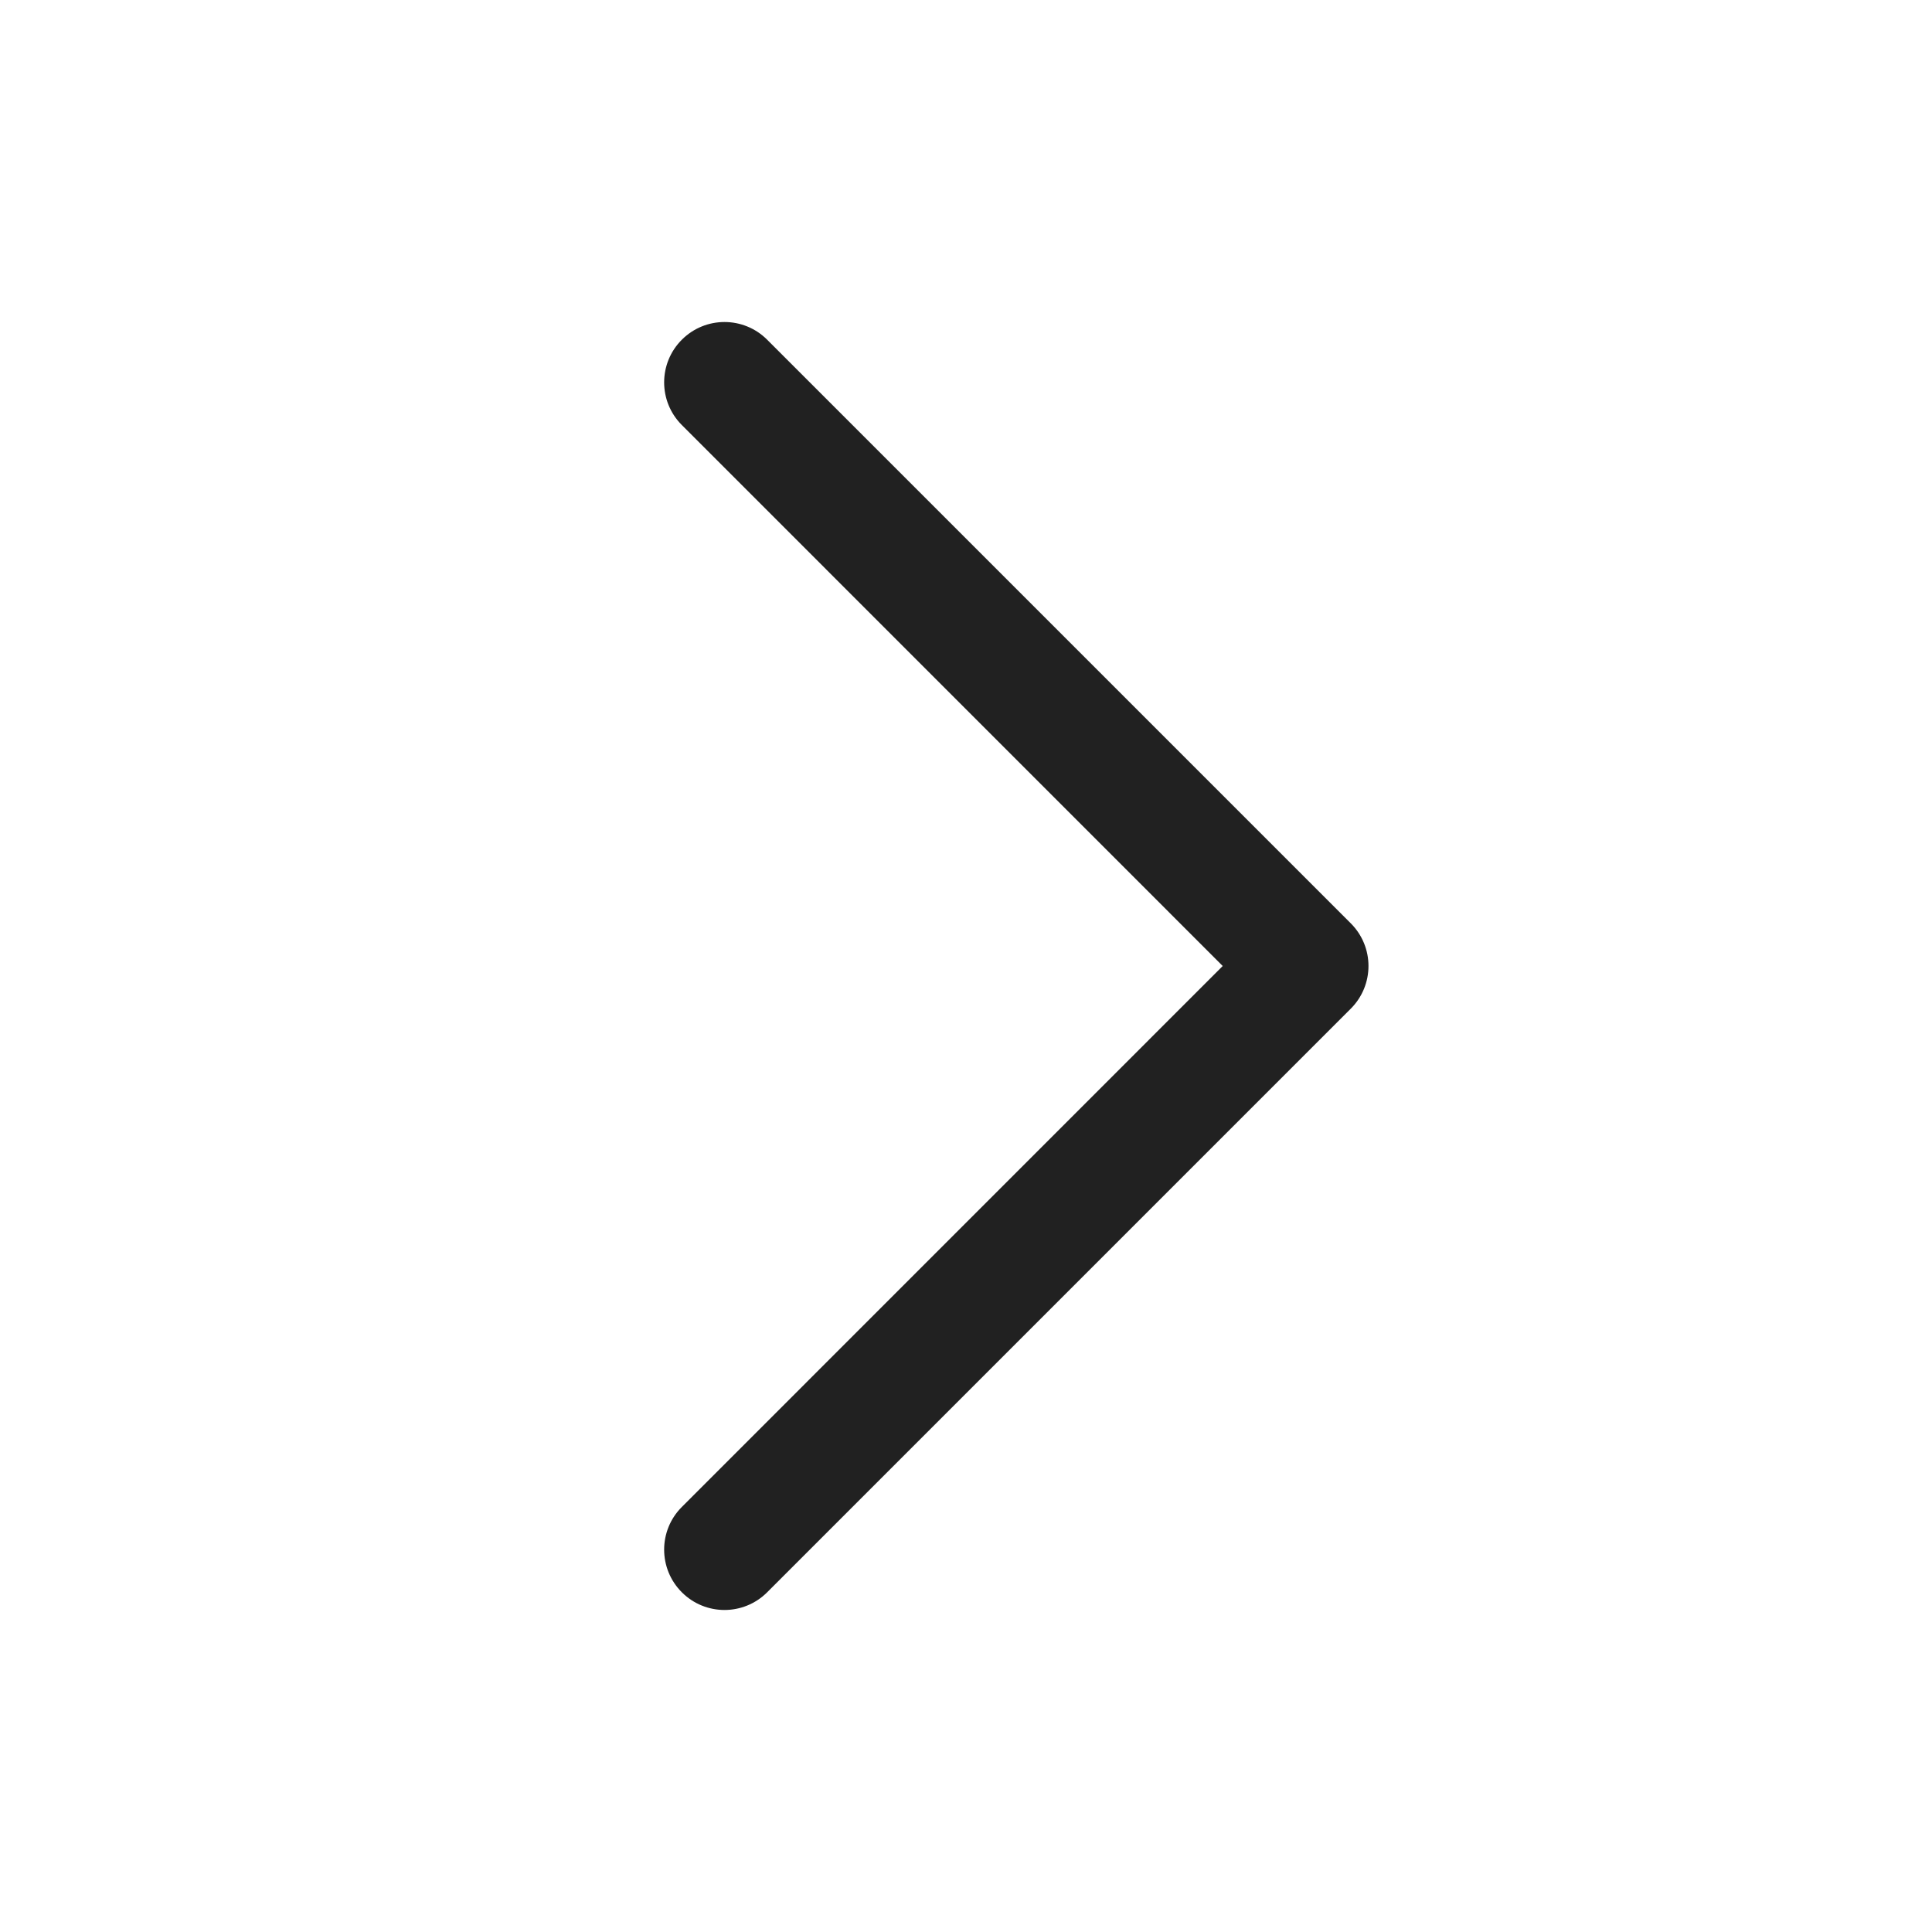
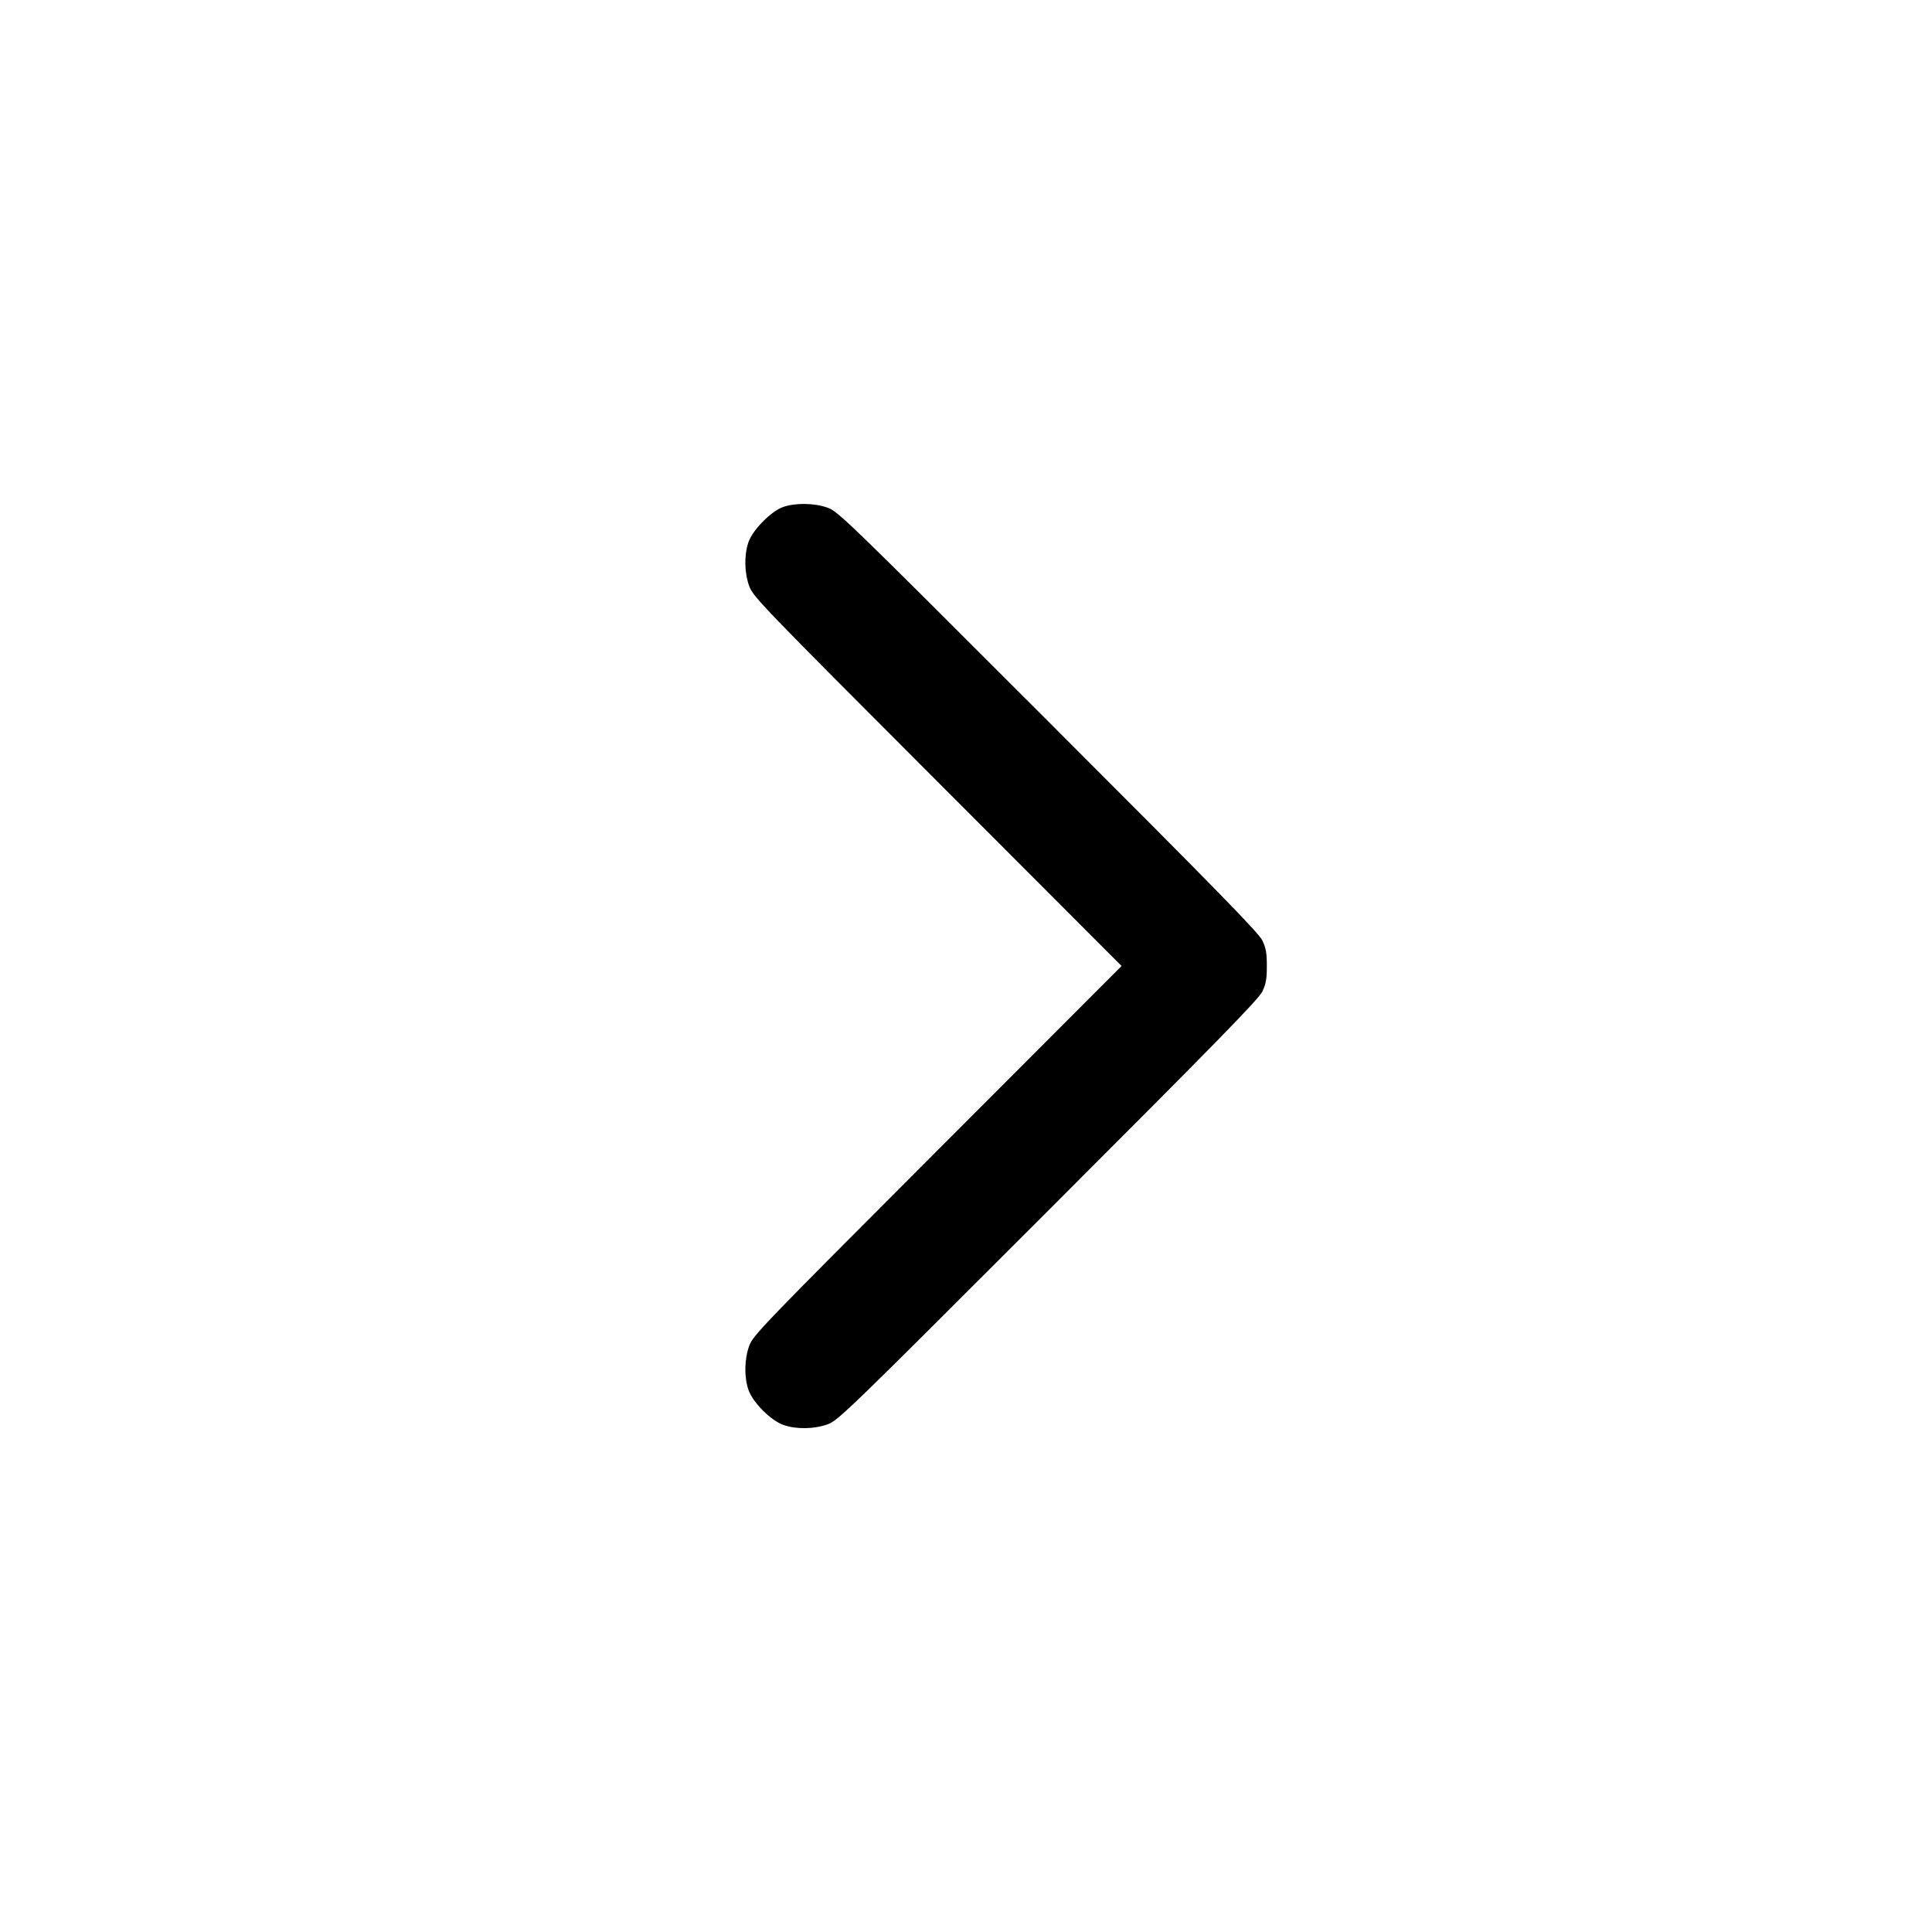
- <svg xmlns="http://www.w3.org/2000/svg" width="24" height="24" viewBox="0 0 24 24" fill="none">
-   <path d="M8.47 4.22C8.177 4.513 8.177 4.987 8.47 5.28L15.189 12L8.47 18.72C8.177 19.013 8.177 19.487 8.47 19.78C8.763 20.073 9.237 20.073 9.53 19.78L16.78 12.53C17.073 12.237 17.073 11.763 16.78 11.47L9.53 4.22C9.237 3.927 8.763 3.927 8.47 4.22Z" fill="#212121" />
+ <svg xmlns="http://www.w3.org/2000/svg" width="1024" height="1024" viewBox="0 0 1024 1024">
+   <path d="M 415 268.742 C 408.648 270.979, 398.869 280.948, 396.671 287.428 C 394.350 294.273, 394.529 303.638, 397.117 310.712 C 399.138 316.239, 403.643 320.915, 496.850 414.250 L 594.466 512 496.850 609.750 C 403.643 703.085, 399.138 707.761, 397.117 713.288 C 394.529 720.362, 394.350 729.727, 396.671 736.572 C 398.969 743.346, 408.654 753.031, 415.428 755.329 C 422.266 757.648, 431.636 757.470, 438.712 754.888 C 444.256 752.865, 449.189 748.086, 555.607 641.638 C 645.559 551.660, 667.164 529.548, 669.082 525.500 C 670.996 521.461, 671.451 518.867, 671.451 512 C 671.451 505.133, 670.996 502.539, 669.082 498.500 C 667.164 494.452, 645.559 472.340, 555.607 382.362 C 449.189 275.914, 444.256 271.135, 438.712 269.112 C 431.757 266.574, 421.608 266.416, 415 268.742" fill="#000000" fill-rule="evenodd" />
</svg>
